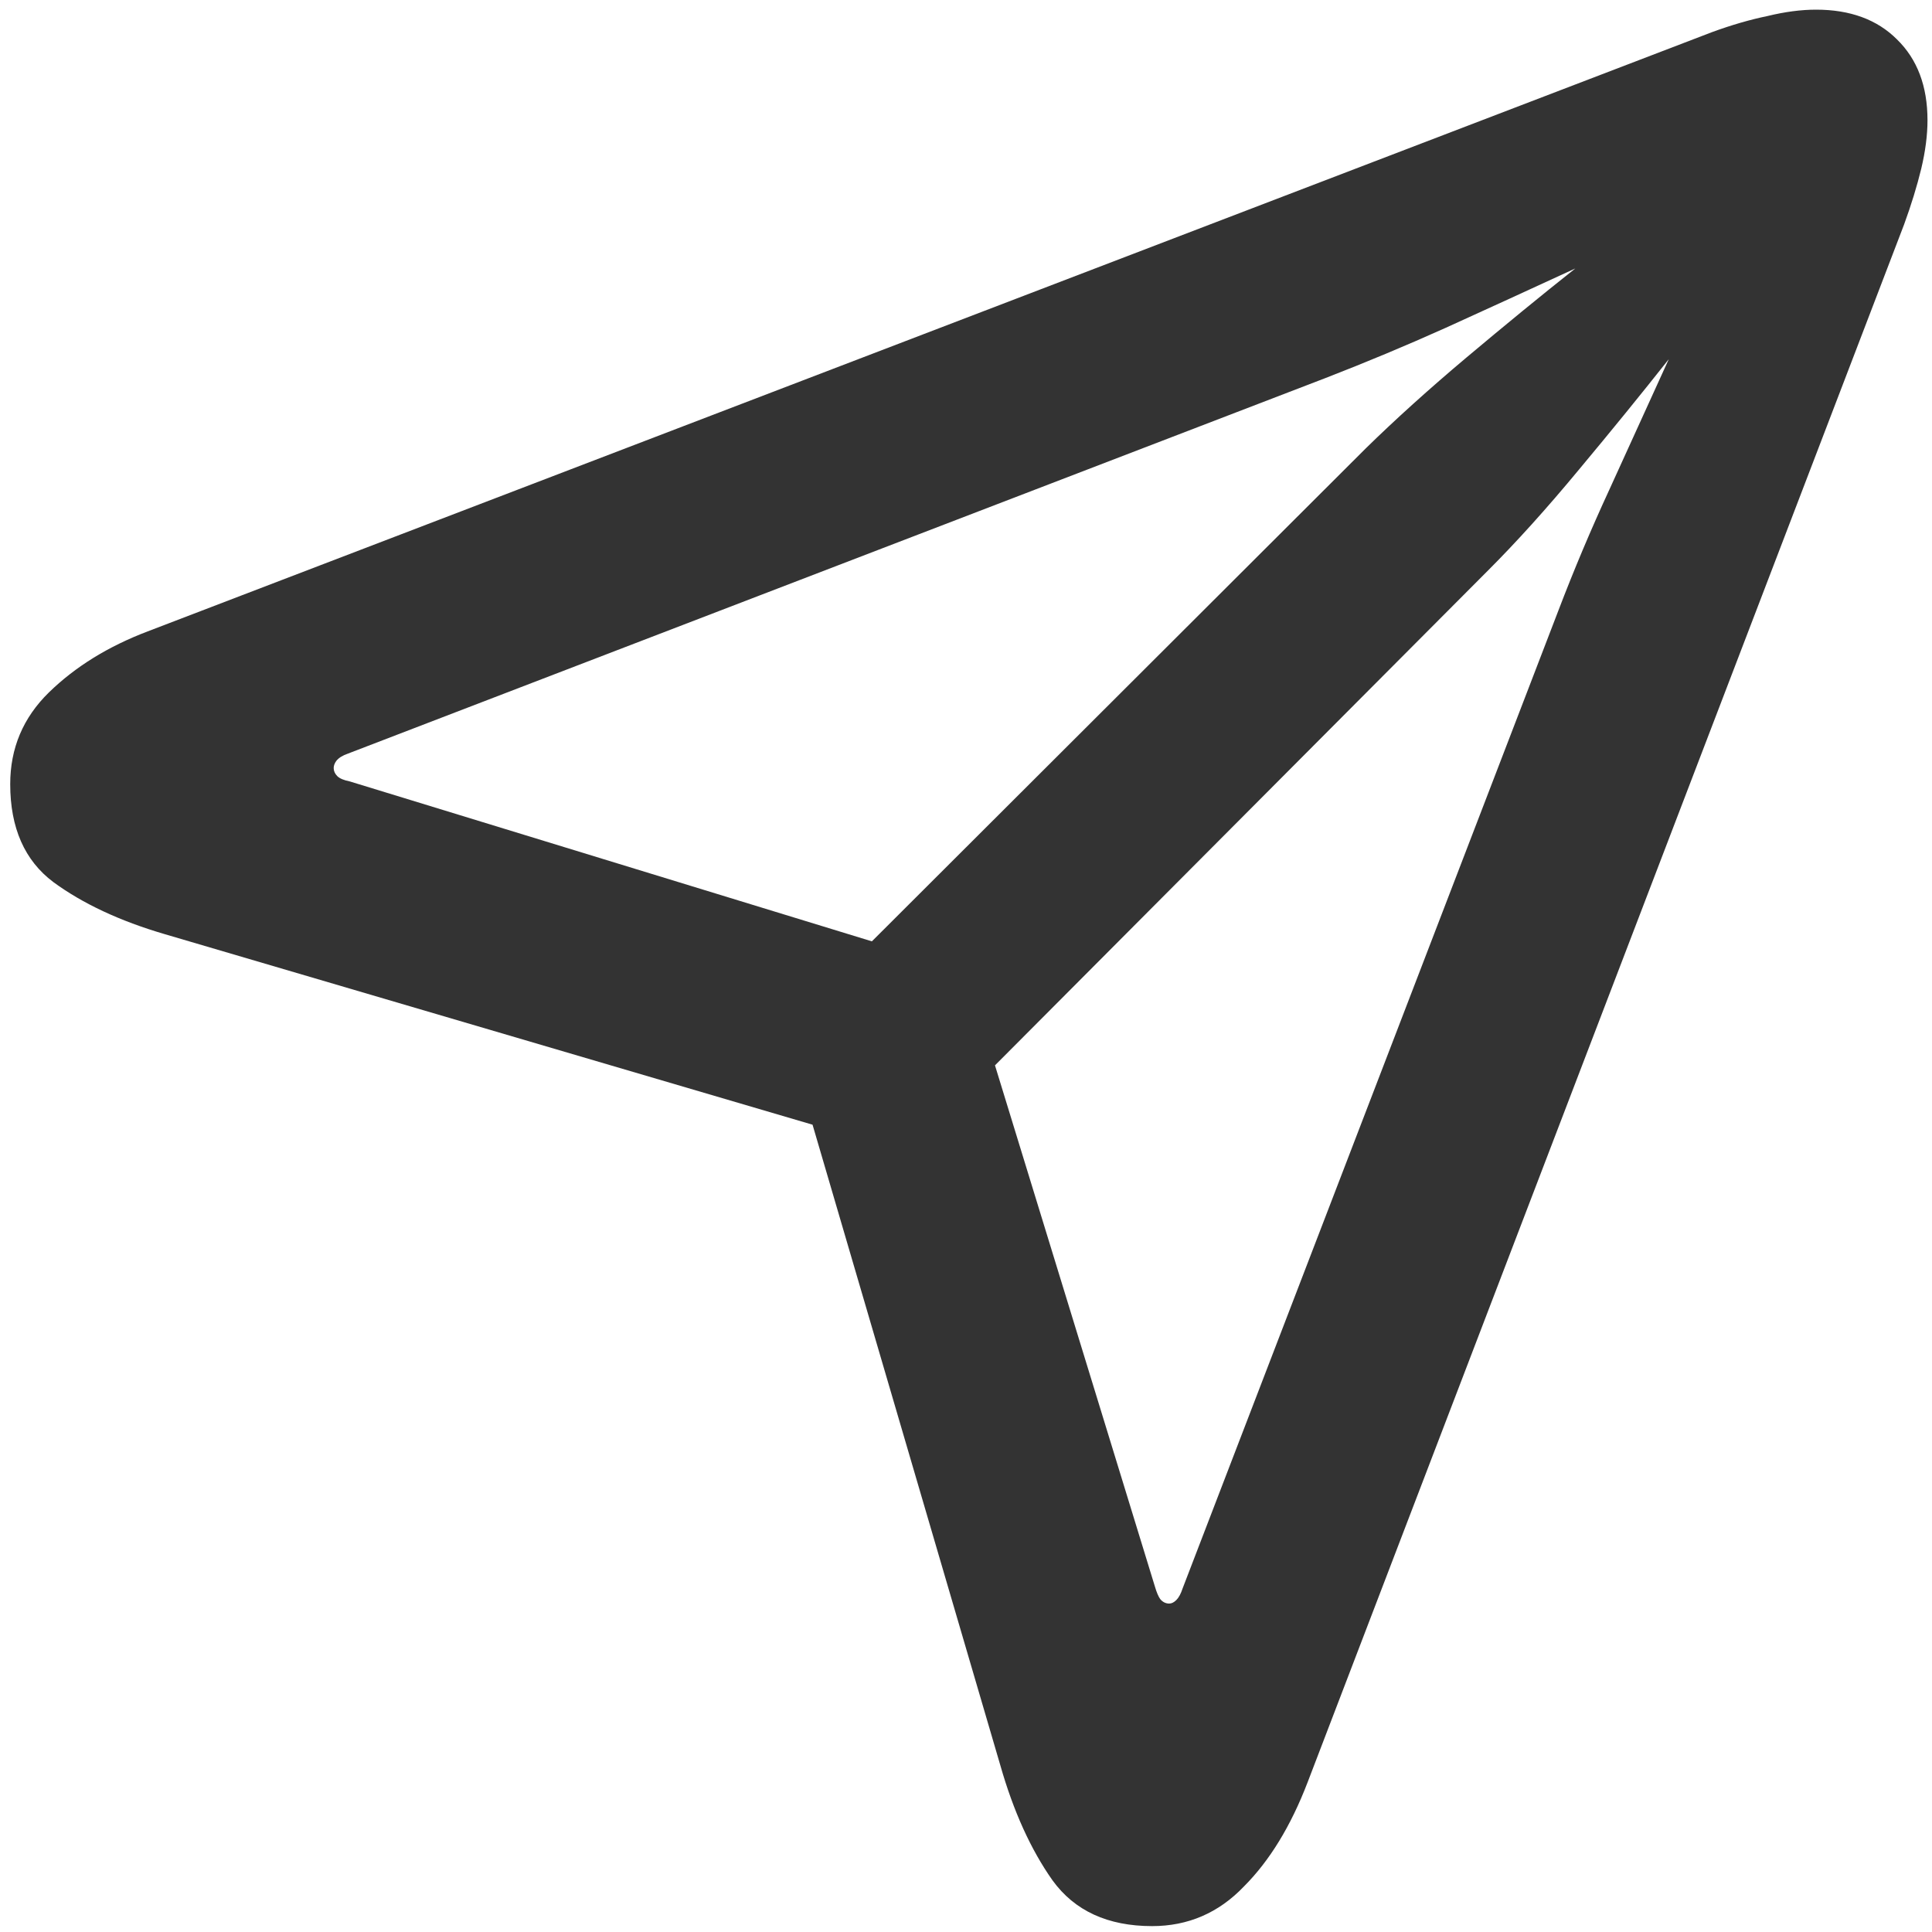
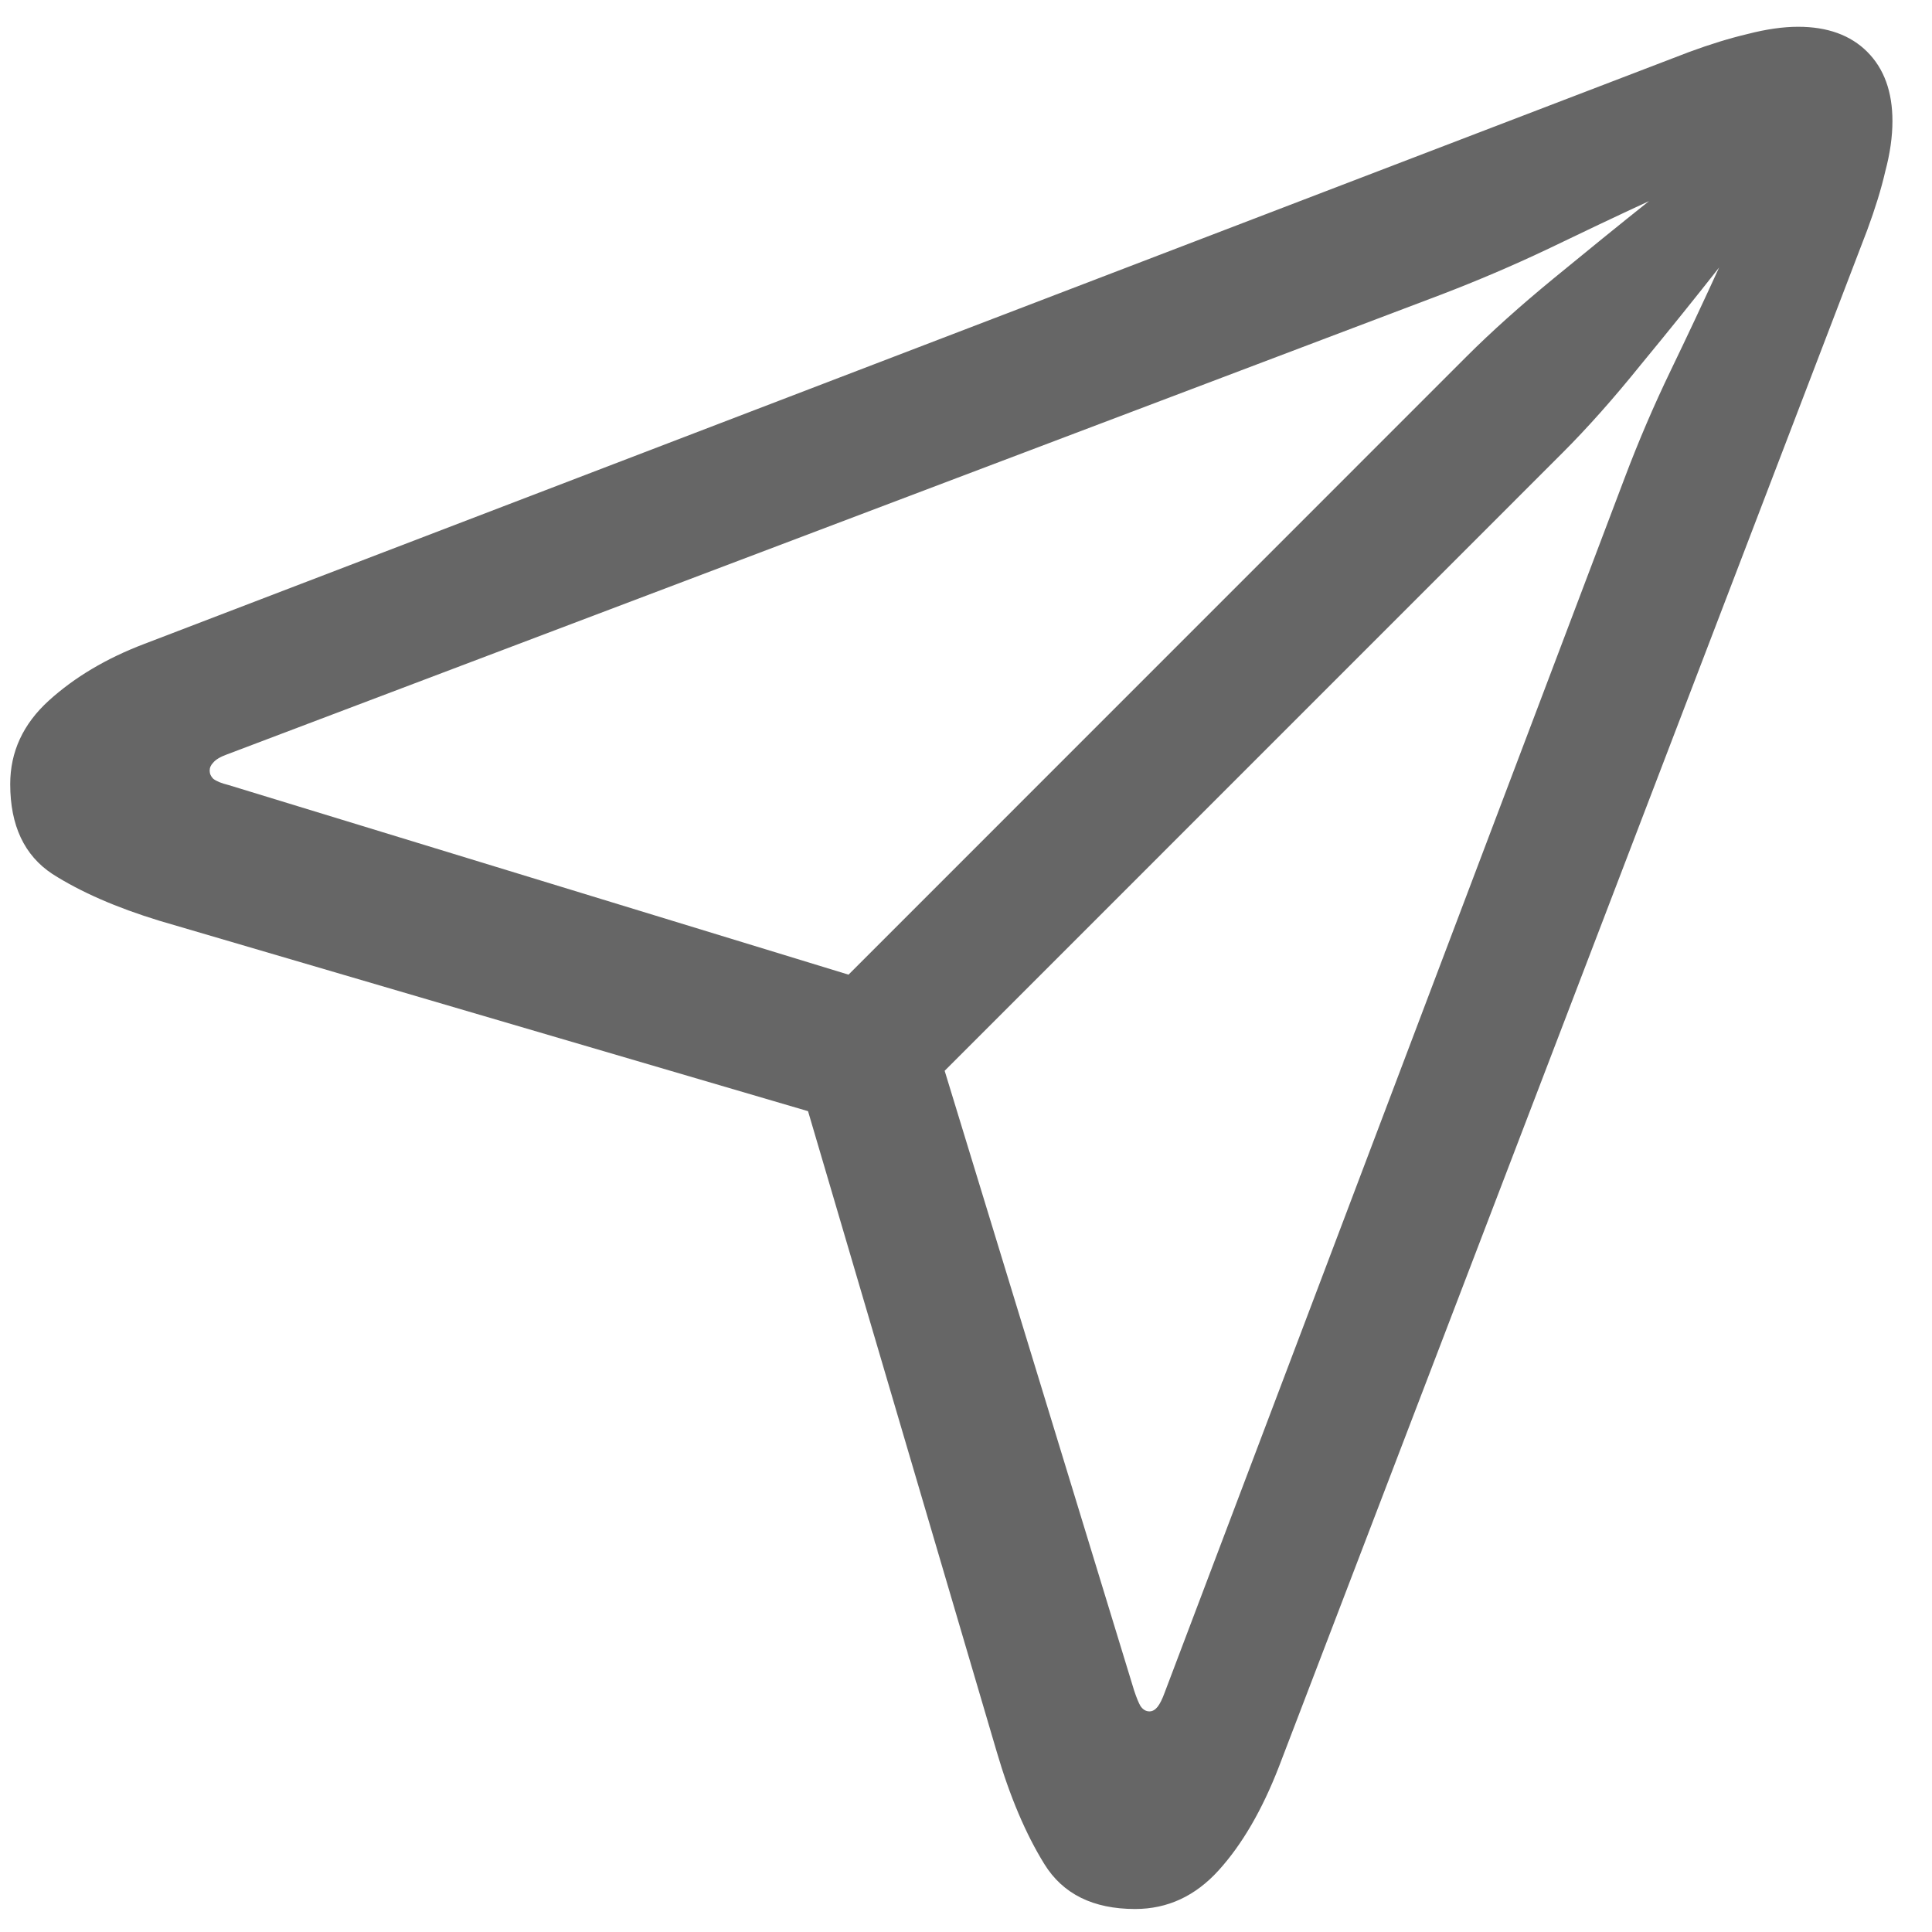
<svg xmlns="http://www.w3.org/2000/svg" width="21" height="21" viewBox="0 0 21 21" fill="none">
-   <path d="M12.523 20.936C12.042 20.936 11.68 20.77 11.44 20.438C11.205 20.105 11.016 19.689 10.873 19.188L8.832 12.225L1.791 10.154C1.303 10.011 0.899 9.822 0.58 9.588C0.268 9.354 0.111 8.999 0.111 8.523C0.111 8.133 0.251 7.801 0.531 7.527C0.818 7.247 1.176 7.026 1.605 6.863L18.607 0.35C18.822 0.271 19.024 0.213 19.213 0.174C19.402 0.128 19.578 0.105 19.74 0.105C20.111 0.105 20.404 0.213 20.619 0.428C20.84 0.643 20.951 0.936 20.951 1.307C20.951 1.469 20.928 1.645 20.883 1.834C20.837 2.023 20.775 2.225 20.697 2.439L14.213 19.373C14.031 19.848 13.8 20.226 13.52 20.506C13.246 20.792 12.914 20.936 12.523 20.936ZM9.477 10.232L14.848 4.871C15.167 4.559 15.531 4.23 15.941 3.885C16.352 3.54 16.745 3.217 17.123 2.918C16.628 3.146 16.16 3.361 15.717 3.562C15.281 3.758 14.844 3.94 14.408 4.109L3.783 8.191C3.725 8.211 3.682 8.237 3.656 8.27C3.637 8.296 3.627 8.322 3.627 8.348C3.627 8.38 3.64 8.41 3.666 8.436C3.692 8.462 3.738 8.481 3.803 8.494L9.477 10.232ZM12.709 17.43C12.735 17.43 12.761 17.417 12.787 17.391C12.813 17.365 12.836 17.322 12.855 17.264L16.938 6.639C17.107 6.196 17.292 5.757 17.494 5.32C17.696 4.878 17.911 4.406 18.139 3.904C17.846 4.275 17.52 4.676 17.162 5.105C16.811 5.529 16.482 5.893 16.176 6.199L10.815 11.58L12.553 17.244C12.572 17.309 12.592 17.355 12.611 17.381C12.637 17.413 12.67 17.43 12.709 17.43Z" fill="#333333" />
+   <path d="M12.338 20.75C11.882 20.75 11.553 20.587 11.352 20.262C11.15 19.936 10.977 19.529 10.834 19.041L8.783 12.078L1.732 10.008C1.264 9.865 0.876 9.695 0.57 9.5C0.264 9.298 0.111 8.973 0.111 8.523C0.111 8.172 0.251 7.869 0.531 7.615C0.811 7.361 1.156 7.156 1.566 7L18.363 0.564C18.591 0.48 18.803 0.415 18.998 0.369C19.2 0.317 19.382 0.291 19.545 0.291C19.864 0.291 20.115 0.382 20.297 0.564C20.479 0.747 20.57 0.997 20.57 1.316C20.57 1.486 20.544 1.668 20.492 1.863C20.447 2.059 20.381 2.27 20.297 2.498L13.9 19.207C13.718 19.676 13.5 20.05 13.246 20.33C12.992 20.61 12.69 20.75 12.338 20.75ZM9.223 10.594L15.941 3.875C16.208 3.608 16.524 3.325 16.889 3.025C17.253 2.726 17.598 2.446 17.924 2.186C17.559 2.355 17.188 2.531 16.811 2.713C16.439 2.889 16.059 3.051 15.668 3.201L2.465 8.201C2.393 8.227 2.344 8.257 2.318 8.289C2.292 8.315 2.279 8.344 2.279 8.377C2.279 8.41 2.292 8.439 2.318 8.465C2.351 8.491 2.406 8.514 2.484 8.533L9.223 10.594ZM12.494 18.602C12.527 18.602 12.556 18.585 12.582 18.553C12.608 18.52 12.634 18.468 12.66 18.396L17.66 5.193C17.81 4.796 17.976 4.409 18.158 4.031C18.34 3.654 18.516 3.279 18.686 2.908C18.425 3.24 18.142 3.592 17.836 3.963C17.537 4.334 17.253 4.653 16.986 4.92L10.268 11.639L12.328 18.377C12.354 18.455 12.377 18.51 12.396 18.543C12.422 18.582 12.455 18.602 12.494 18.602Z" fill="#666666" />
</svg>
